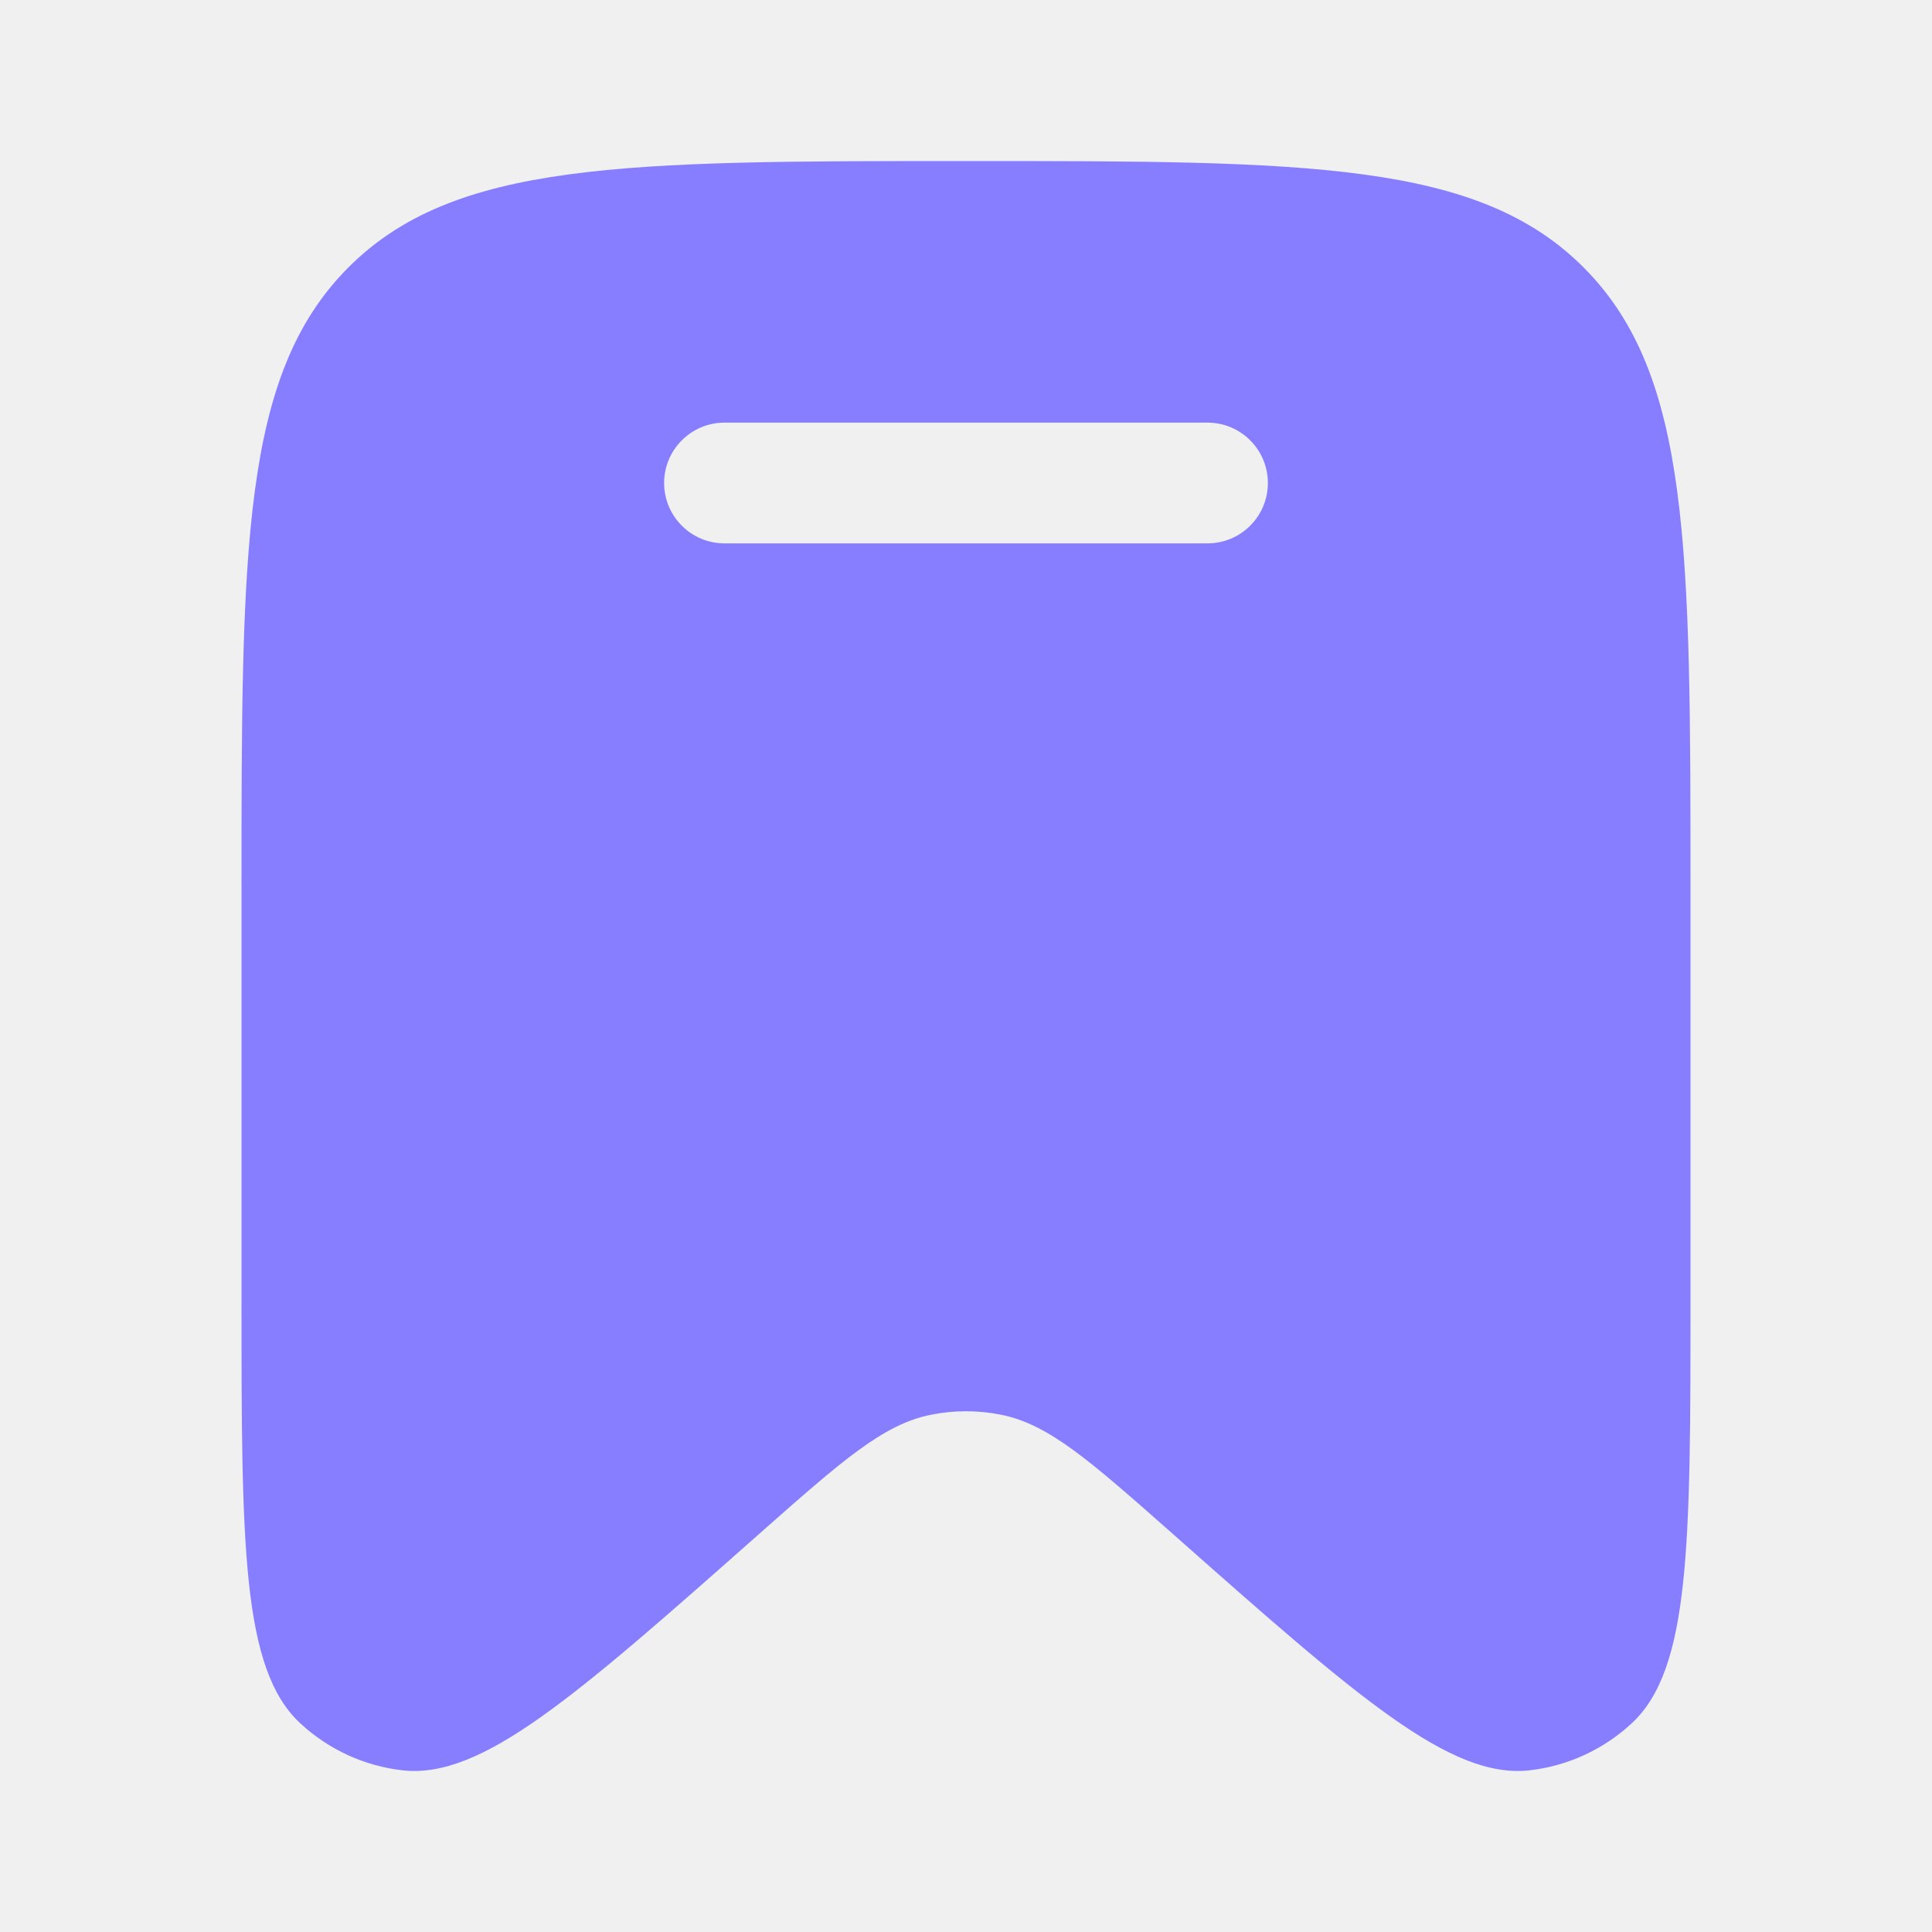
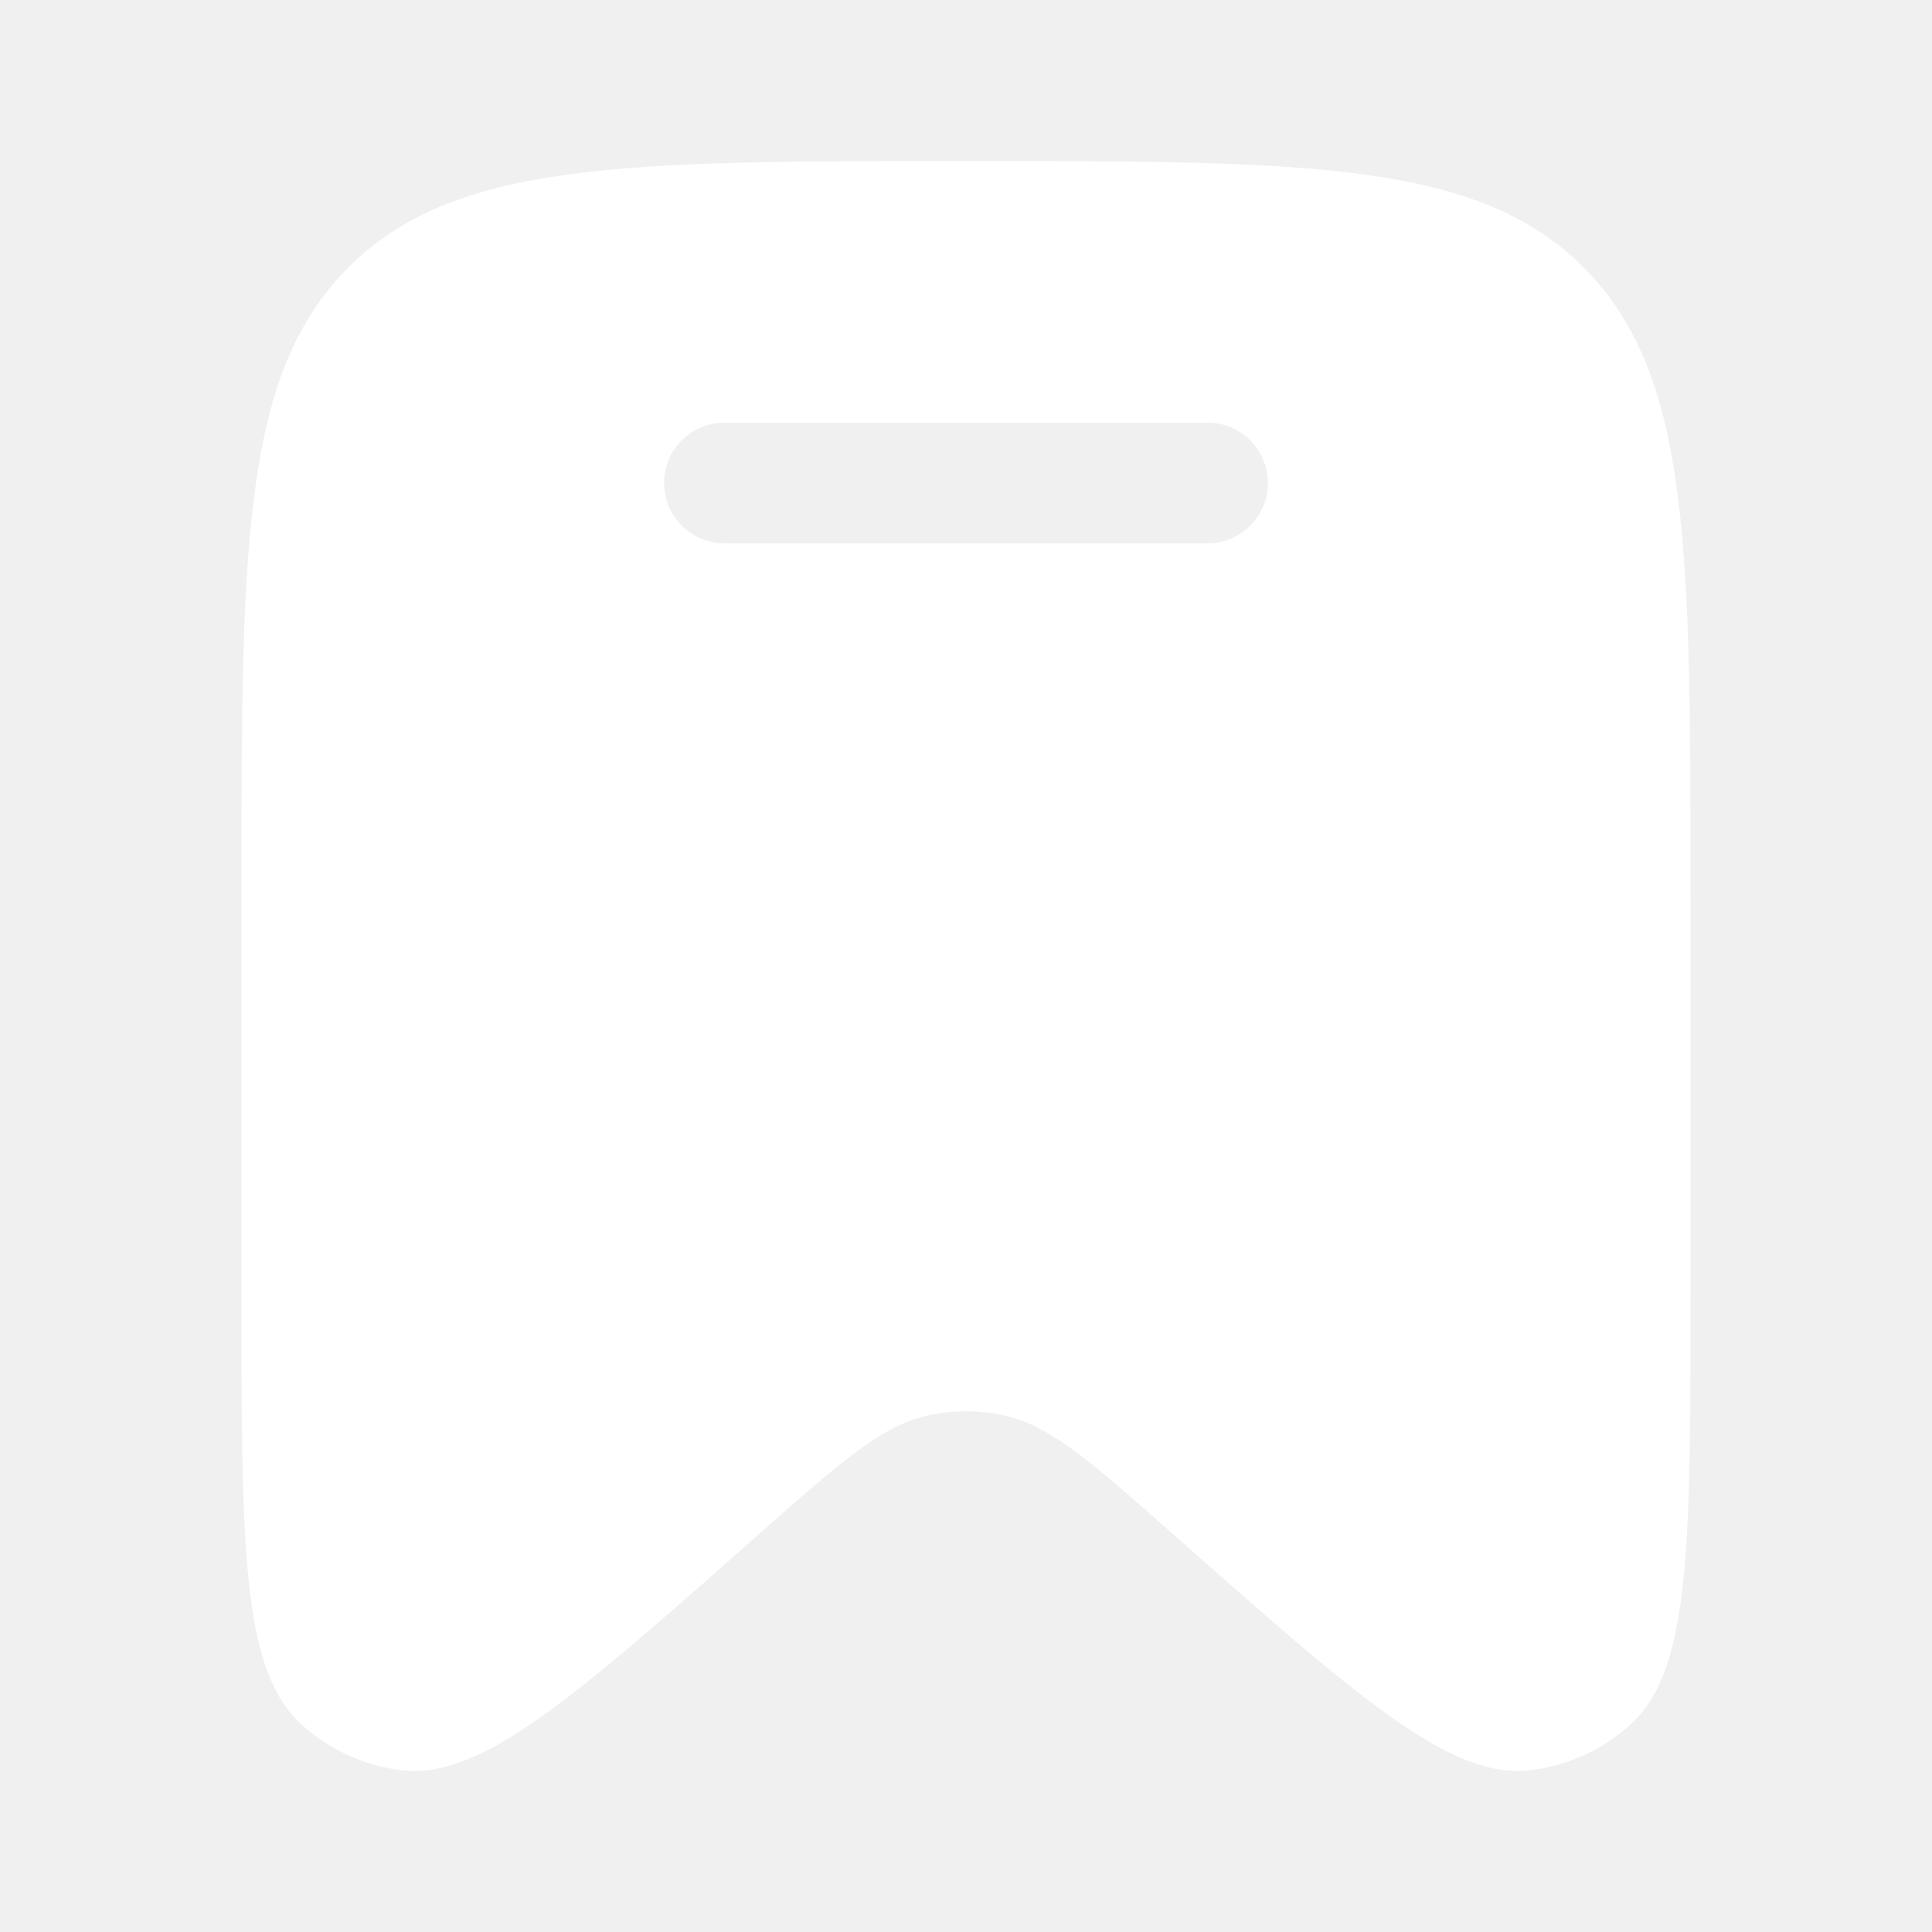
- <svg xmlns="http://www.w3.org/2000/svg" width="20" height="20" viewBox="0 0 20 20" fill="none">
-   <path fill-rule="evenodd" clip-rule="evenodd" d="M17.5 9.248V13.409C17.5 15.989 17.5 17.28 16.888 17.843C16.596 18.112 16.228 18.281 15.836 18.326C15.013 18.42 14.053 17.571 12.132 15.871C11.282 15.12 10.858 14.745 10.366 14.646C10.124 14.597 9.875 14.597 9.634 14.646C9.142 14.745 8.718 15.12 7.868 15.871C5.947 17.571 4.987 18.42 4.164 18.326C3.772 18.281 3.404 18.112 3.112 17.843C2.5 17.28 2.5 15.989 2.5 13.409V9.248C2.5 5.674 2.5 3.887 3.598 2.777C4.697 1.667 6.464 1.667 10 1.667C13.536 1.667 15.303 1.667 16.402 2.777C17.5 3.887 17.5 5.674 17.5 9.248ZM6.875 5C6.875 4.655 7.155 4.375 7.5 4.375H12.5C12.845 4.375 13.125 4.655 13.125 5C13.125 5.345 12.845 5.625 12.5 5.625H7.5C7.155 5.625 6.875 5.345 6.875 5Z" fill="#877EFF" />
+ <svg xmlns="http://www.w3.org/2000/svg" width="20" height="20" xml:space="preserve" overflow="hidden">
+   <g transform="translate(-494 -481)">
+     <path d="M511.5 490.248 511.5 494.409C511.5 496.989 511.5 498.28 510.888 498.843 510.596 499.112 510.228 499.281 509.836 499.326 509.013 499.42 508.053 498.571 506.132 496.871 505.282 496.12 504.858 495.745 504.366 495.646 504.125 495.597 503.875 495.597 503.634 495.646 503.142 495.745 502.718 496.12 501.868 496.871 499.947 498.571 498.987 499.42 498.164 499.326 497.772 499.281 497.404 499.112 497.112 498.843 496.5 498.28 496.5 496.989 496.5 494.409L496.5 490.248C496.5 486.674 496.5 484.887 497.598 483.777 498.697 482.667 500.464 482.667 504 482.667 507.535 482.667 509.303 482.667 510.402 483.777 511.5 484.887 511.5 486.674 511.5 490.248ZM500.875 486C500.875 485.655 501.155 485.375 501.5 485.375L506.5 485.375C506.845 485.375 507.125 485.655 507.125 486 507.125 486.345 506.845 486.625 506.5 486.625L501.5 486.625C501.155 486.625 500.875 486.345 500.875 486Z" fill="#FFFFFF" fill-rule="evenodd" />
+   </g>
</svg>
